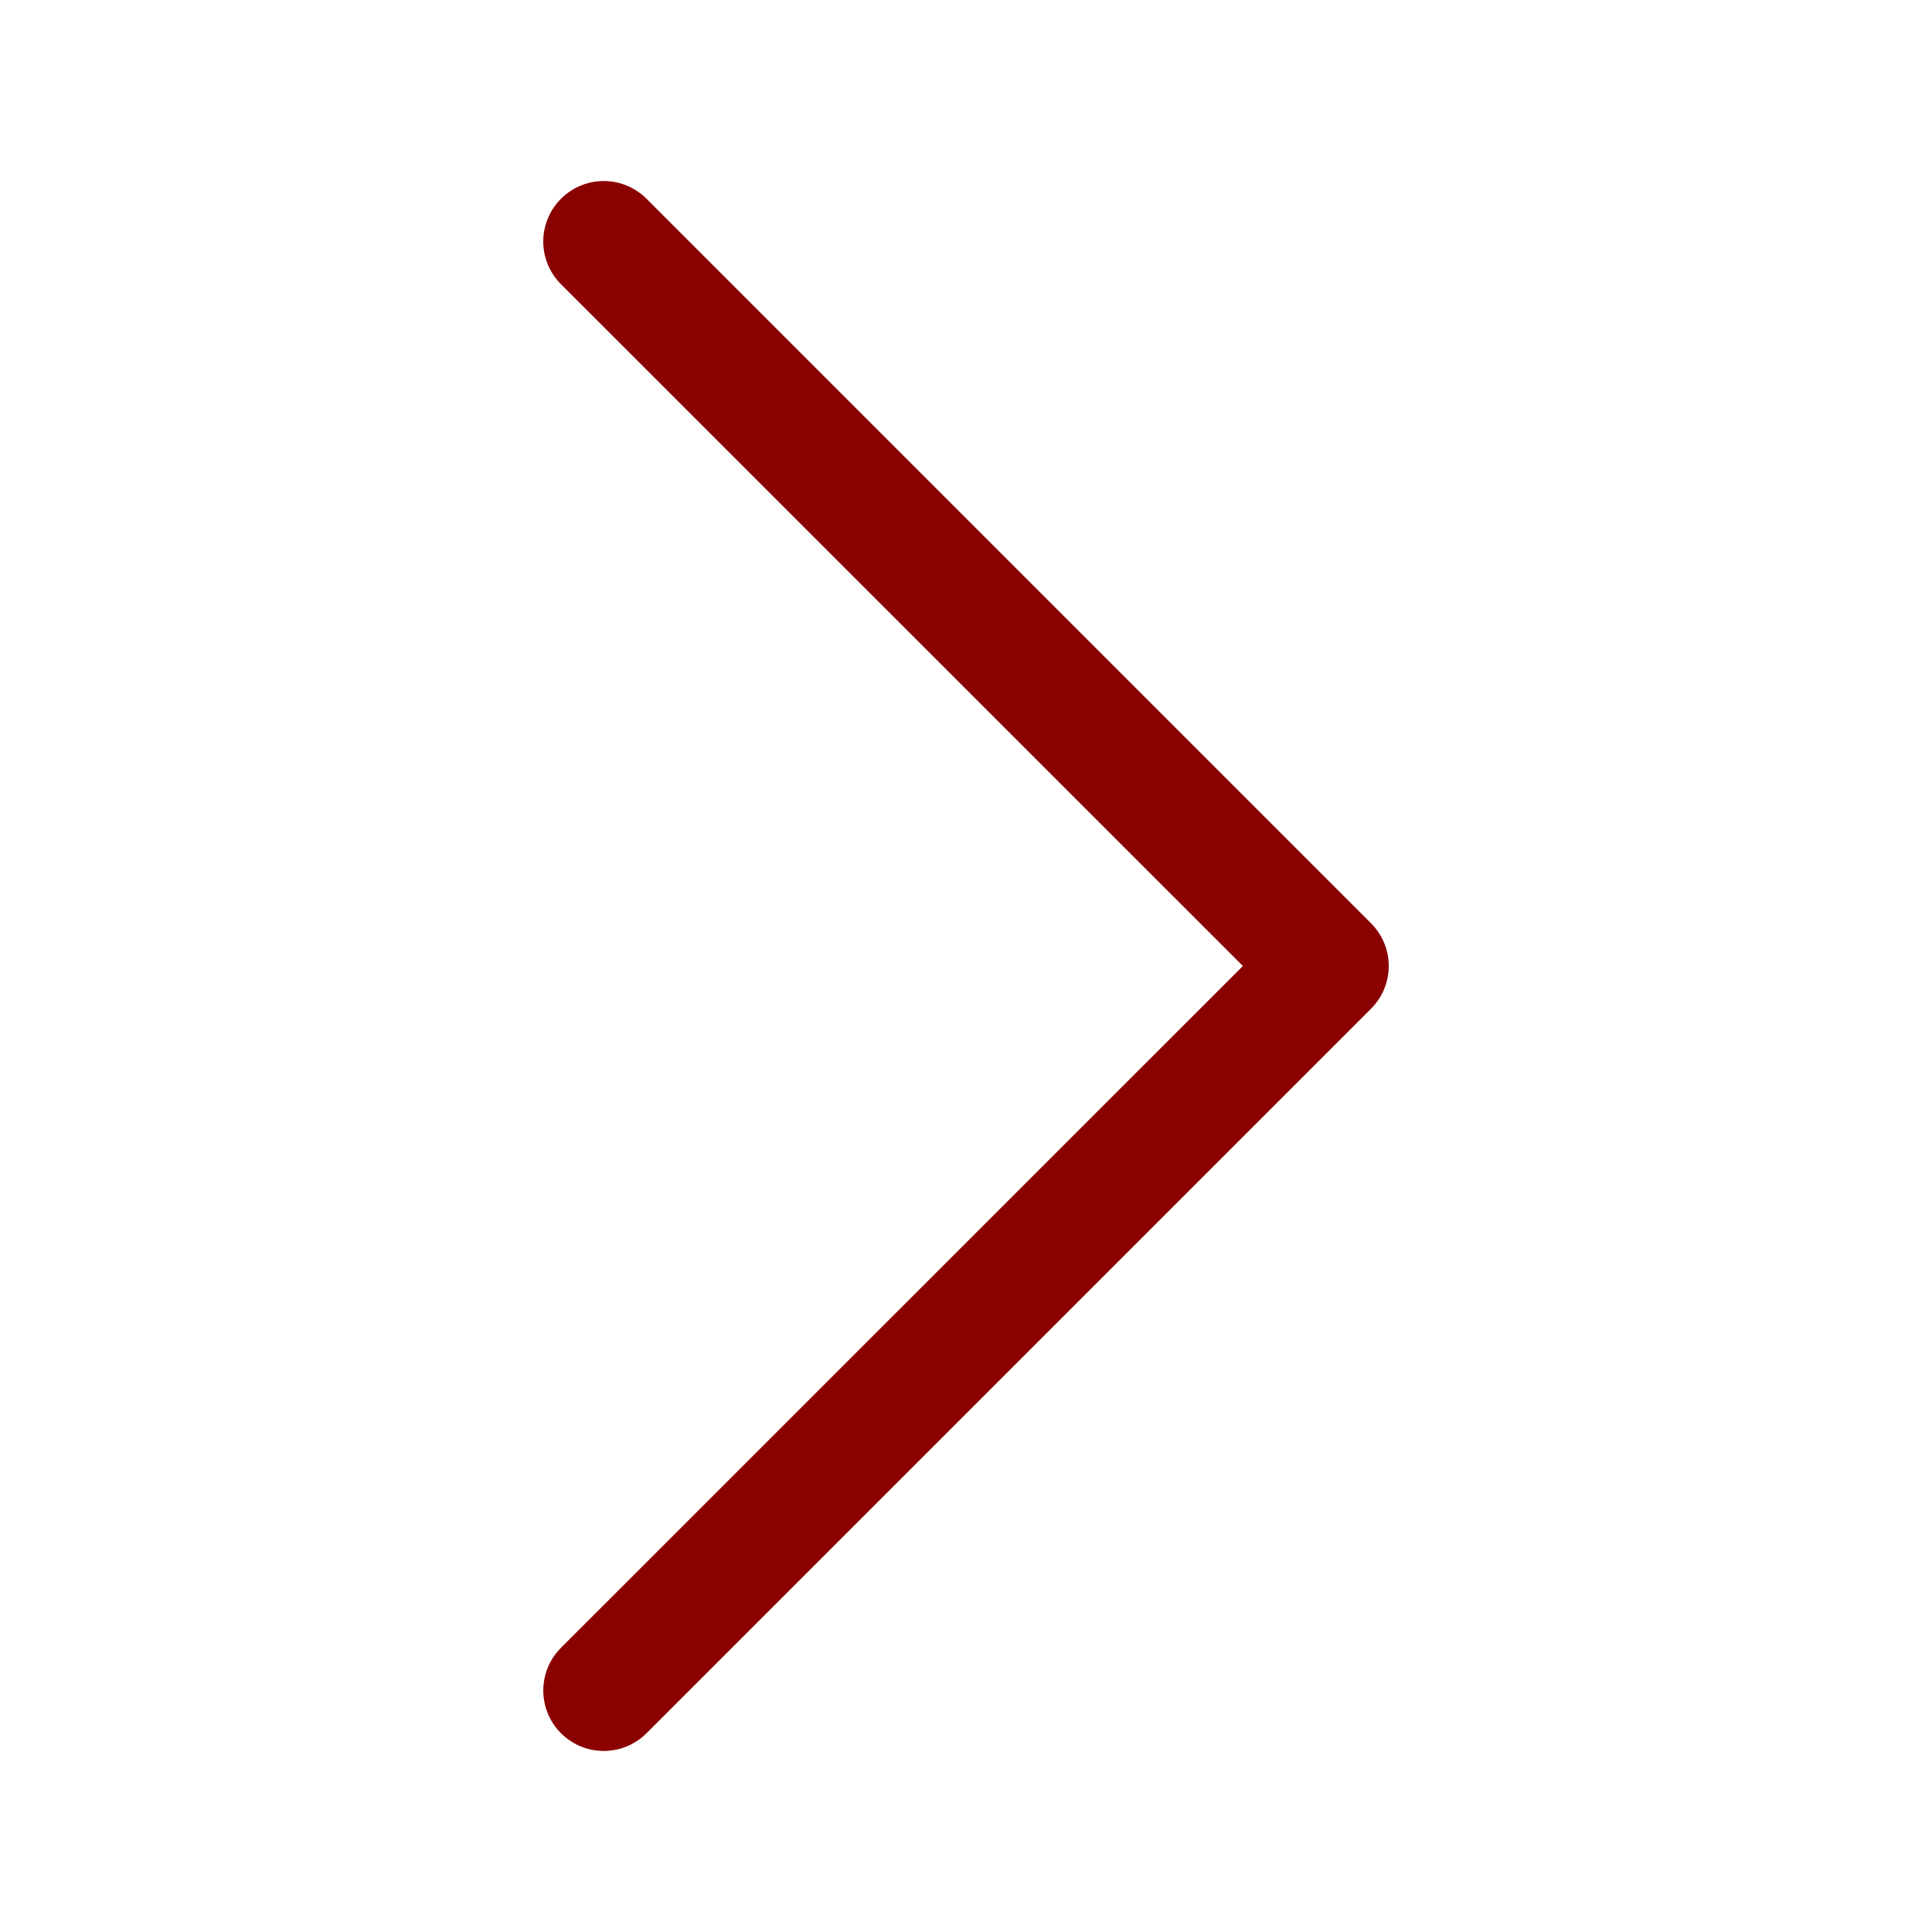
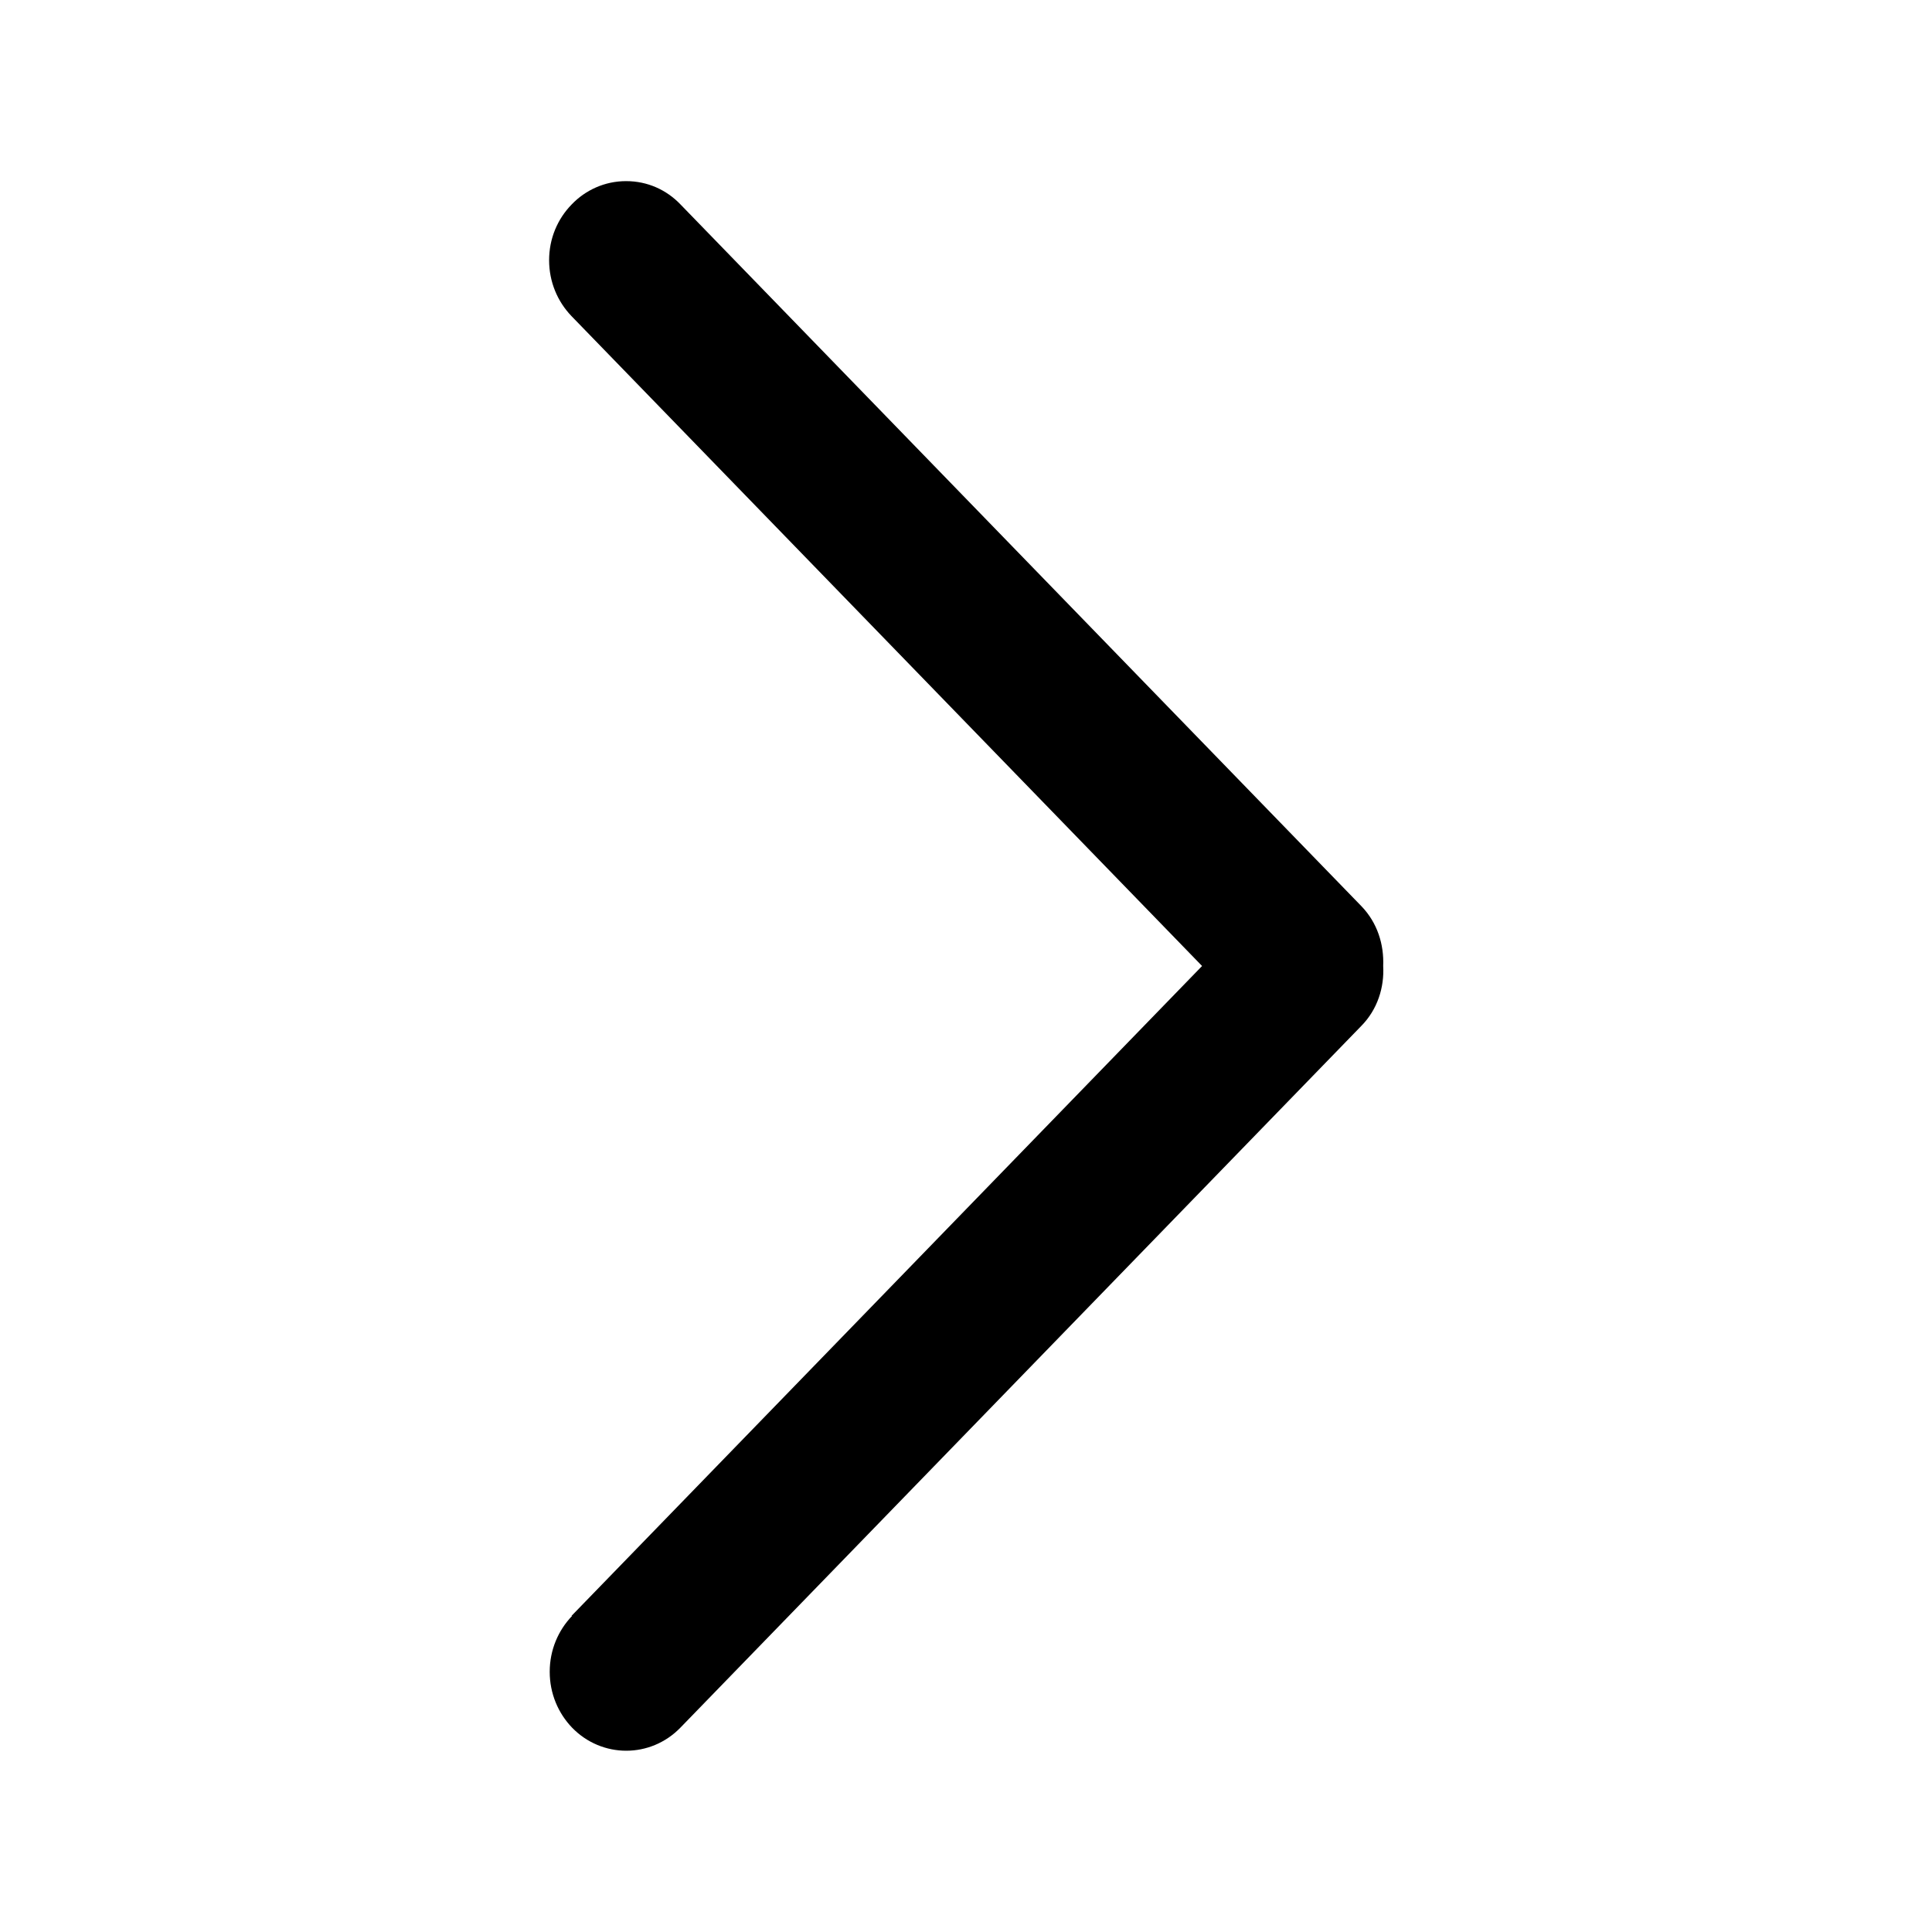
- <svg xmlns="http://www.w3.org/2000/svg" width="16" height="16" fill="darkred" class="bi bi-chevron-right" viewBox="0 0 16 16">
-   <path fill-rule="evenodd" d="M4.646 1.646a.5.5 0 0 1 .708 0l6 6a.5.5 0 0 1 0 .708l-6 6a.5.5 0 0 1-.708-.708L10.293 8 4.646 2.354a.5.5 0 0 1 0-.708z" />
+ <svg xmlns="http://www.w3.org/2000/svg" id="u" viewBox="0 0 64 64">
+   <path d="m18.93,53.53l20.89-21.53L18.93,10.47c-.46-.48-.74-1.13-.74-1.85s.28-1.37.75-1.85h0c.45-.47,1.09-.77,1.8-.77s1.34.29,1.8.77h0l22.56,23.25c.53.55.75,1.27.72,1.98.04.71-.19,1.44-.72,1.98l-22.56,23.25c-.99,1.02-2.6,1.02-3.59,0-.46-.48-.74-1.13-.74-1.85s.28-1.37.74-1.85h0Z" />
</svg>
